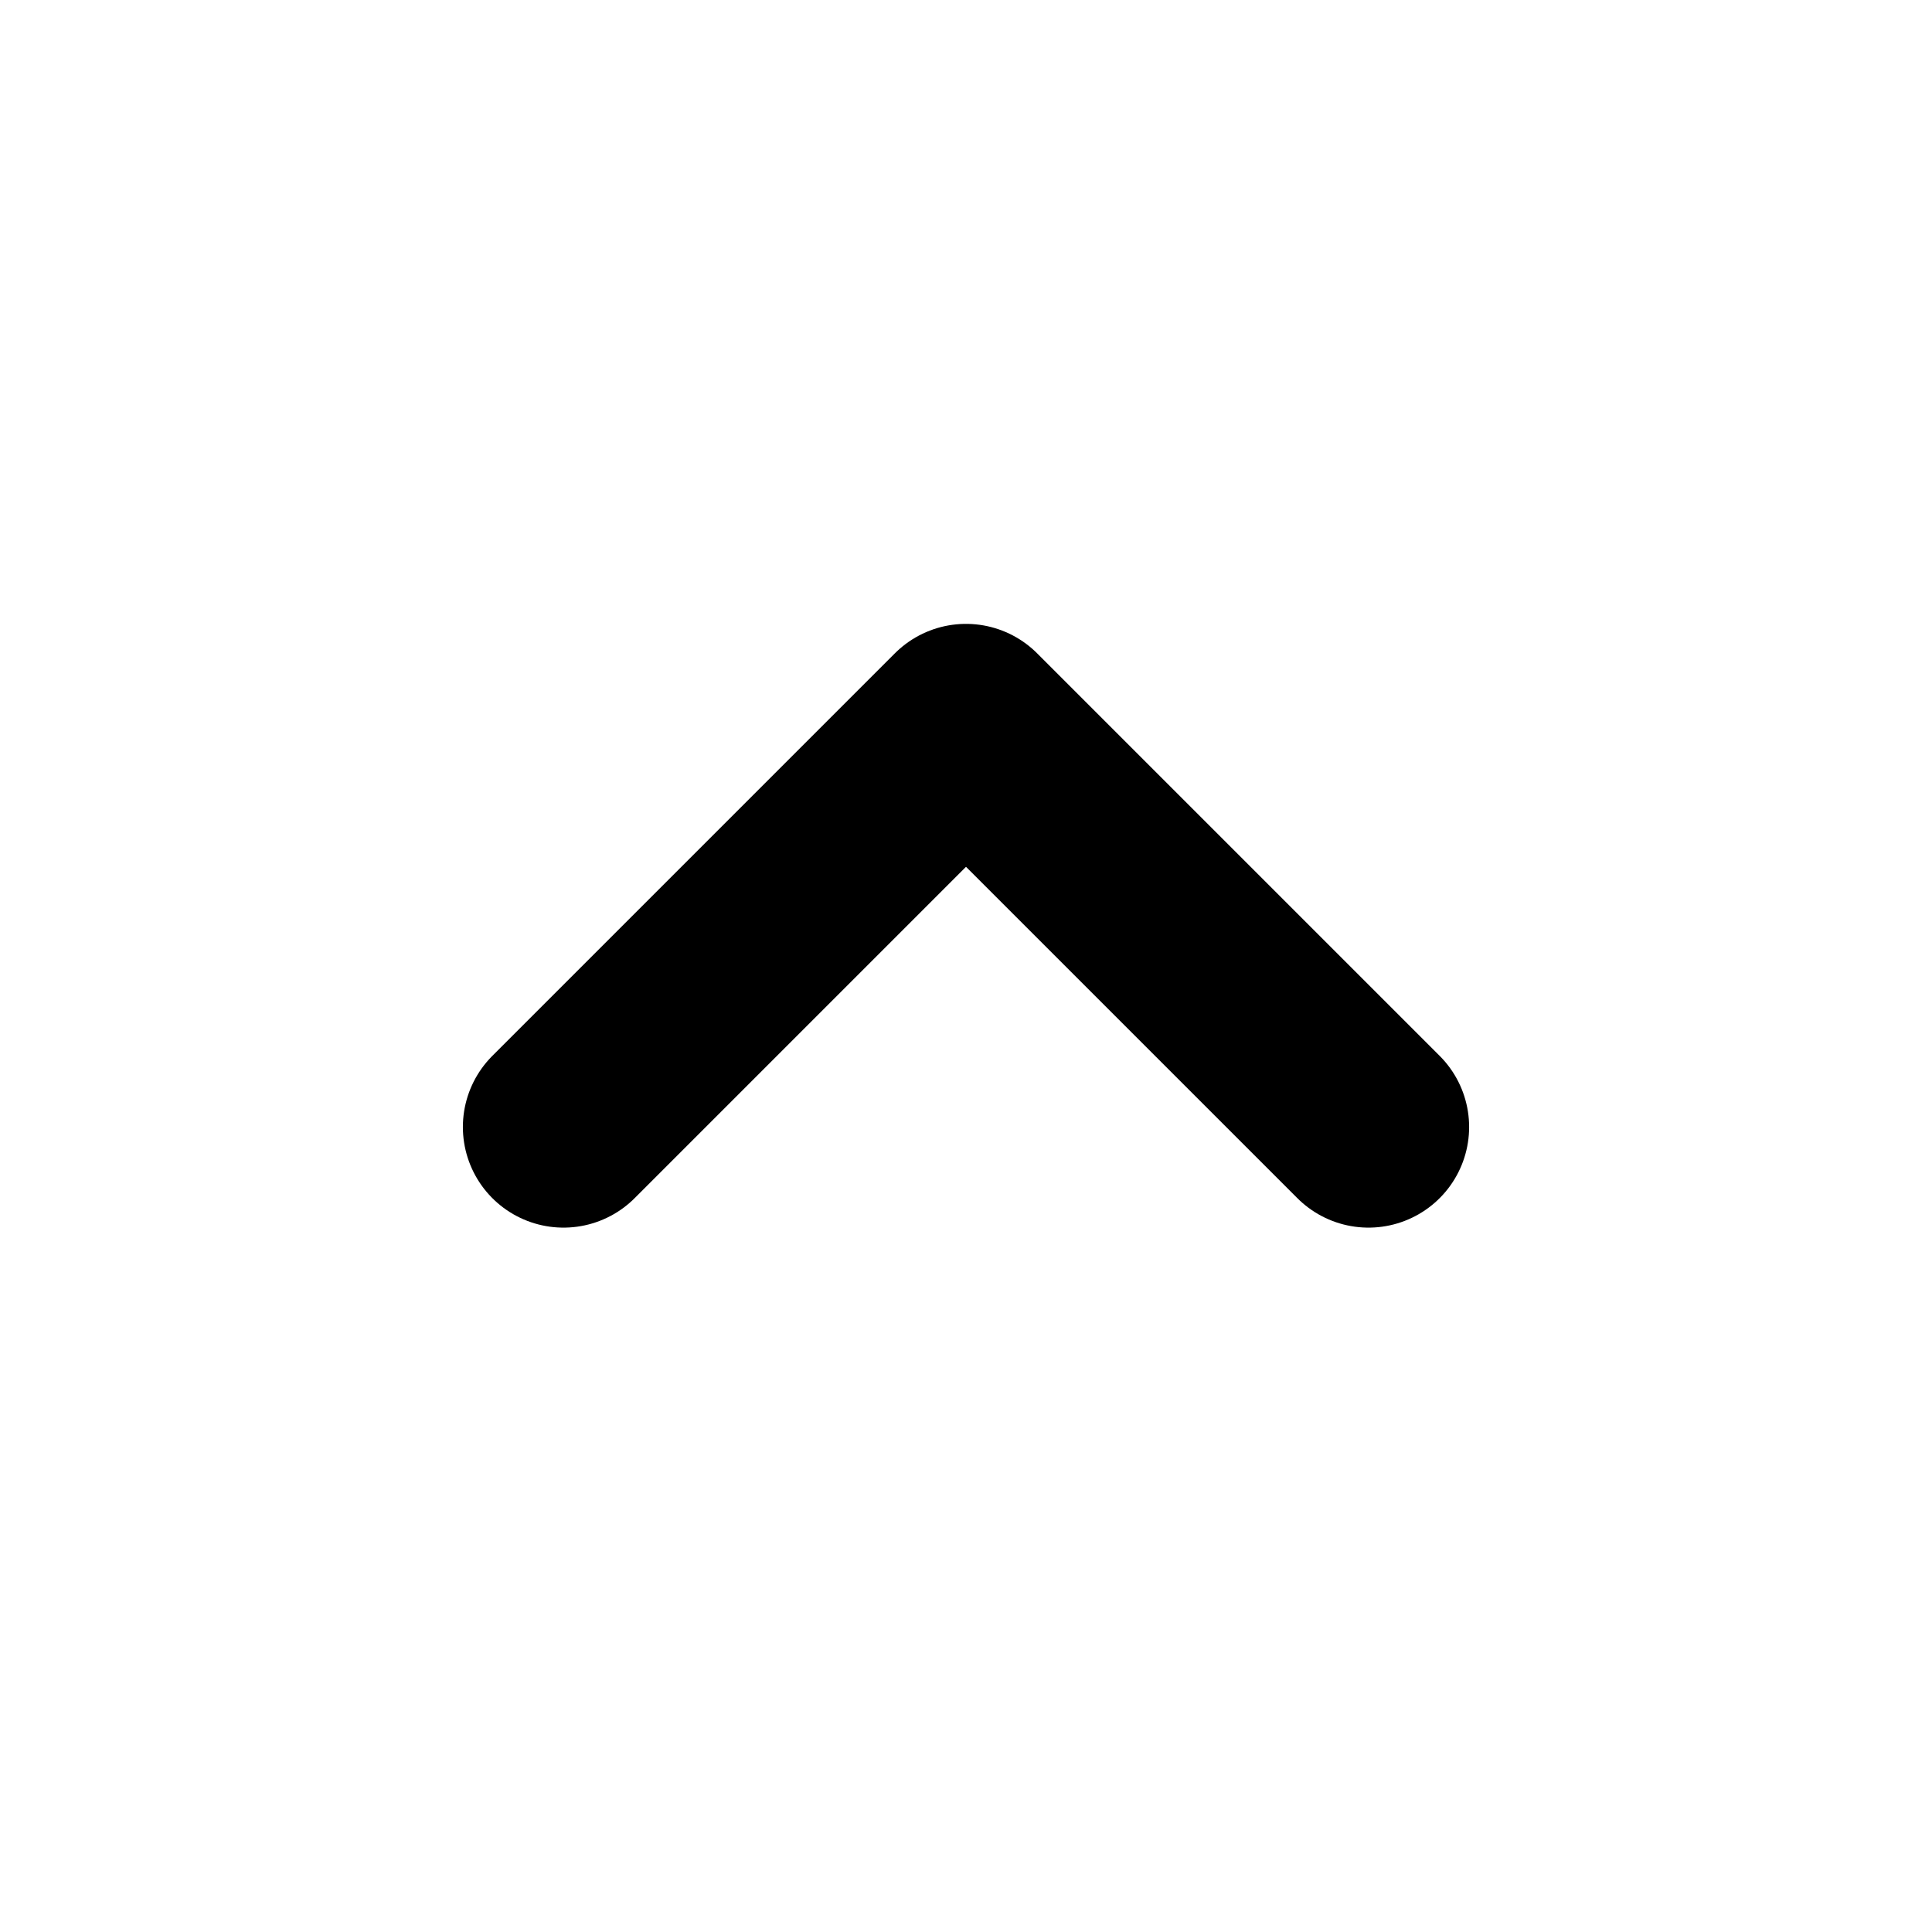
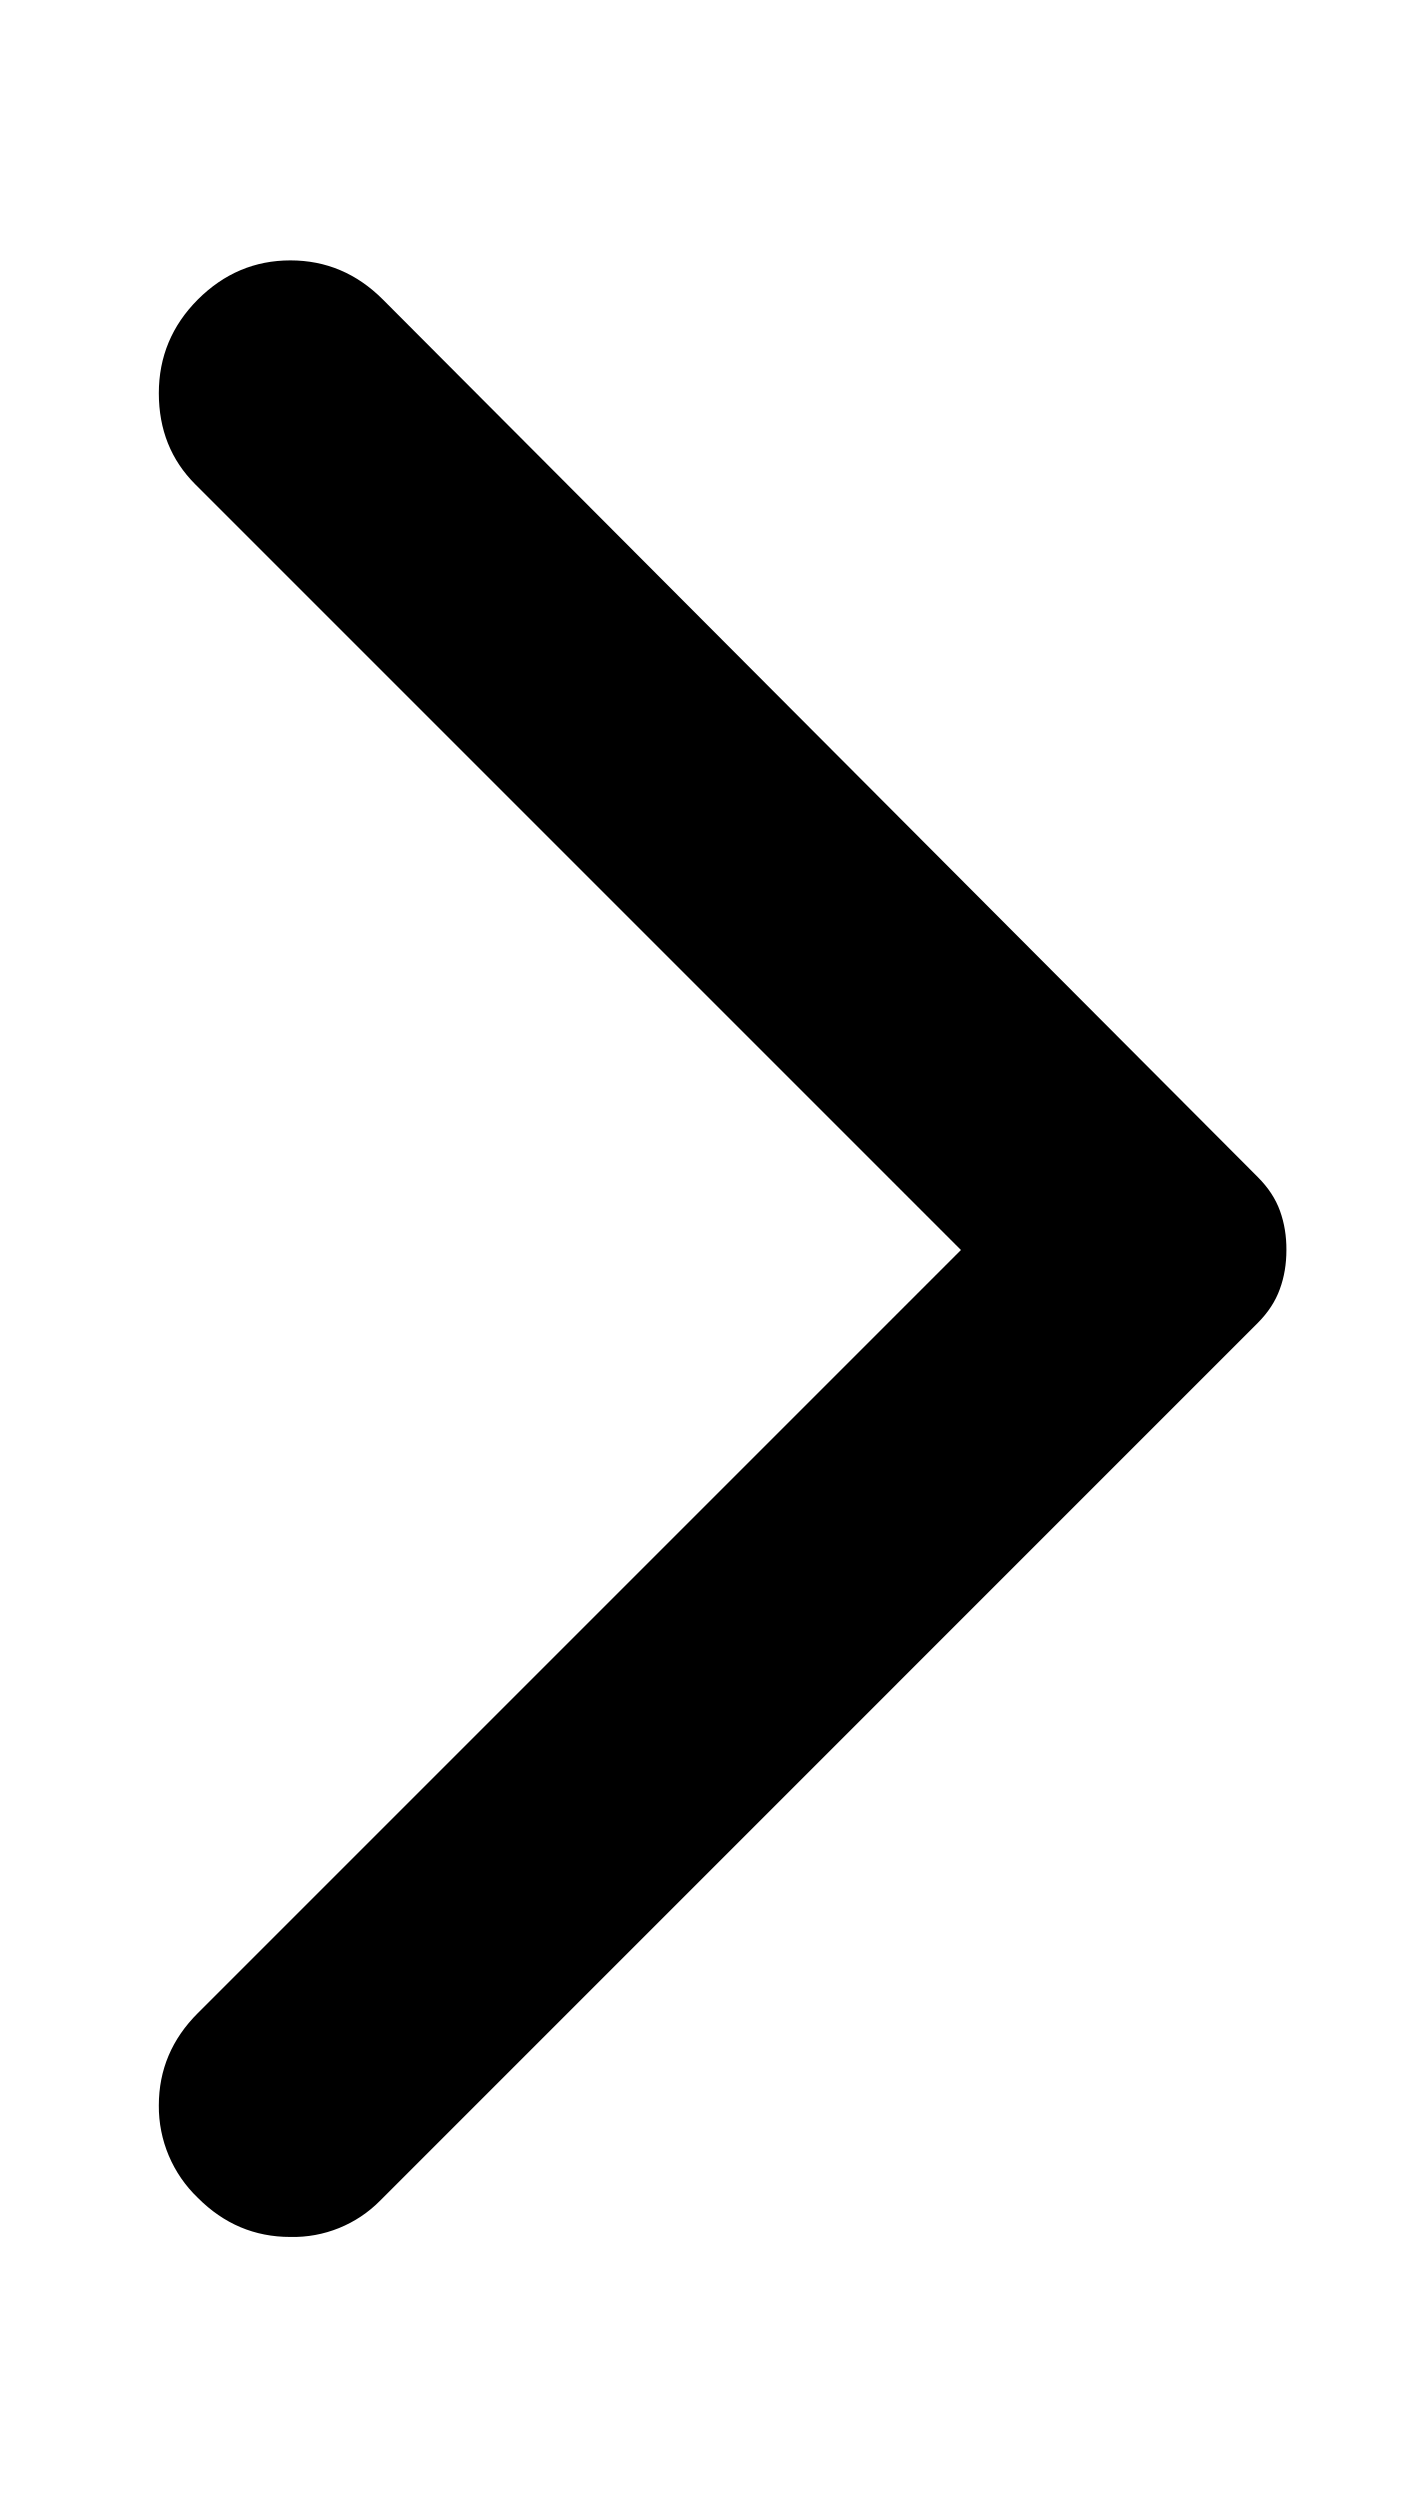
- <svg xmlns="http://www.w3.org/2000/svg" width="24" height="24" viewBox="0 0 24 24">
-   <path fill="none" stroke="currentColor" stroke-linecap="round" stroke-linejoin="round" stroke-width="2.5" d="m17 14l-5-5m0 0l-5 5" />
+ <svg xmlns="http://www.w3.org/2000/svg" width="18" height="32" fill="none">
+   <path d="M2.533 28.133a1.618 1.618 0 0 1-.5-1.184c0-.456.167-.85.5-1.182L12.3 16 2.5 6.2c-.311-.311-.467-.7-.467-1.167 0-.466.167-.866.5-1.2.334-.333.728-.5 1.184-.5.456 0 .85.167 1.183.5l11.2 11.234c.133.133.228.277.284.433.056.156.083.322.082.5 0 .178-.027.345-.084.5-.056.156-.15.3-.282.433L4.867 28.167a1.564 1.564 0 0 1-1.151.466c-.456 0-.85-.166-1.183-.5Z" fill="#000" />
</svg>
